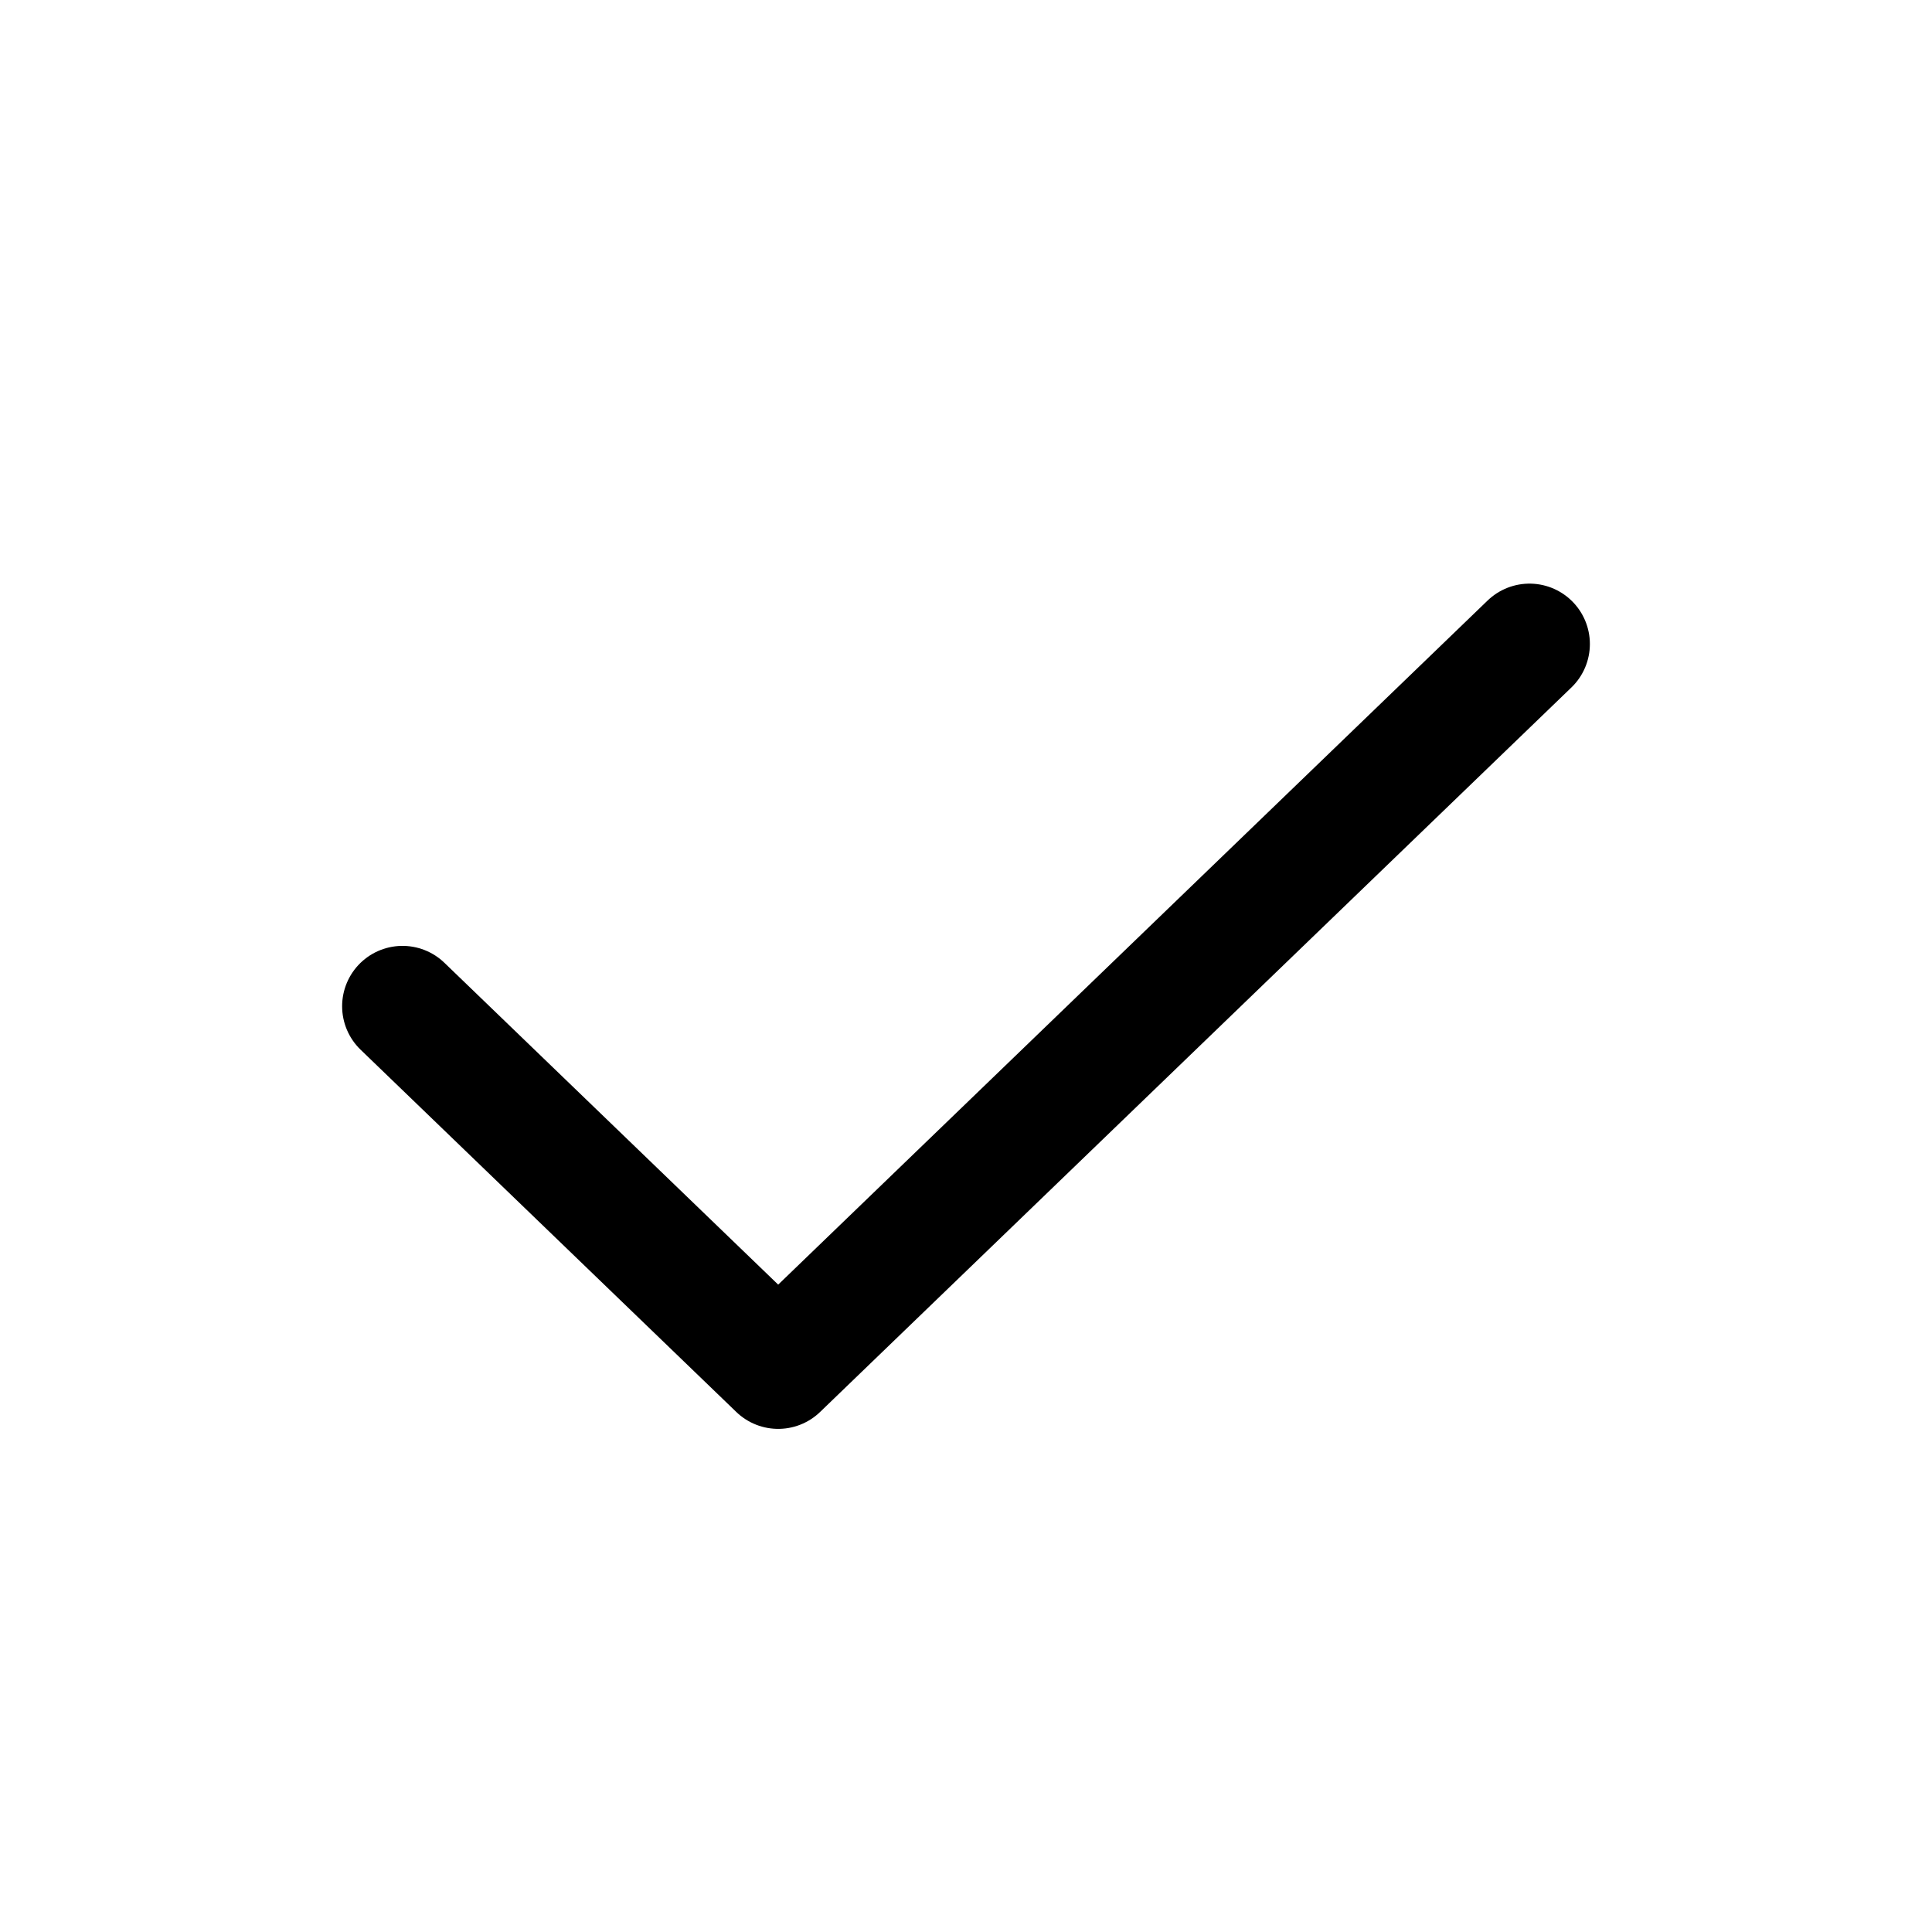
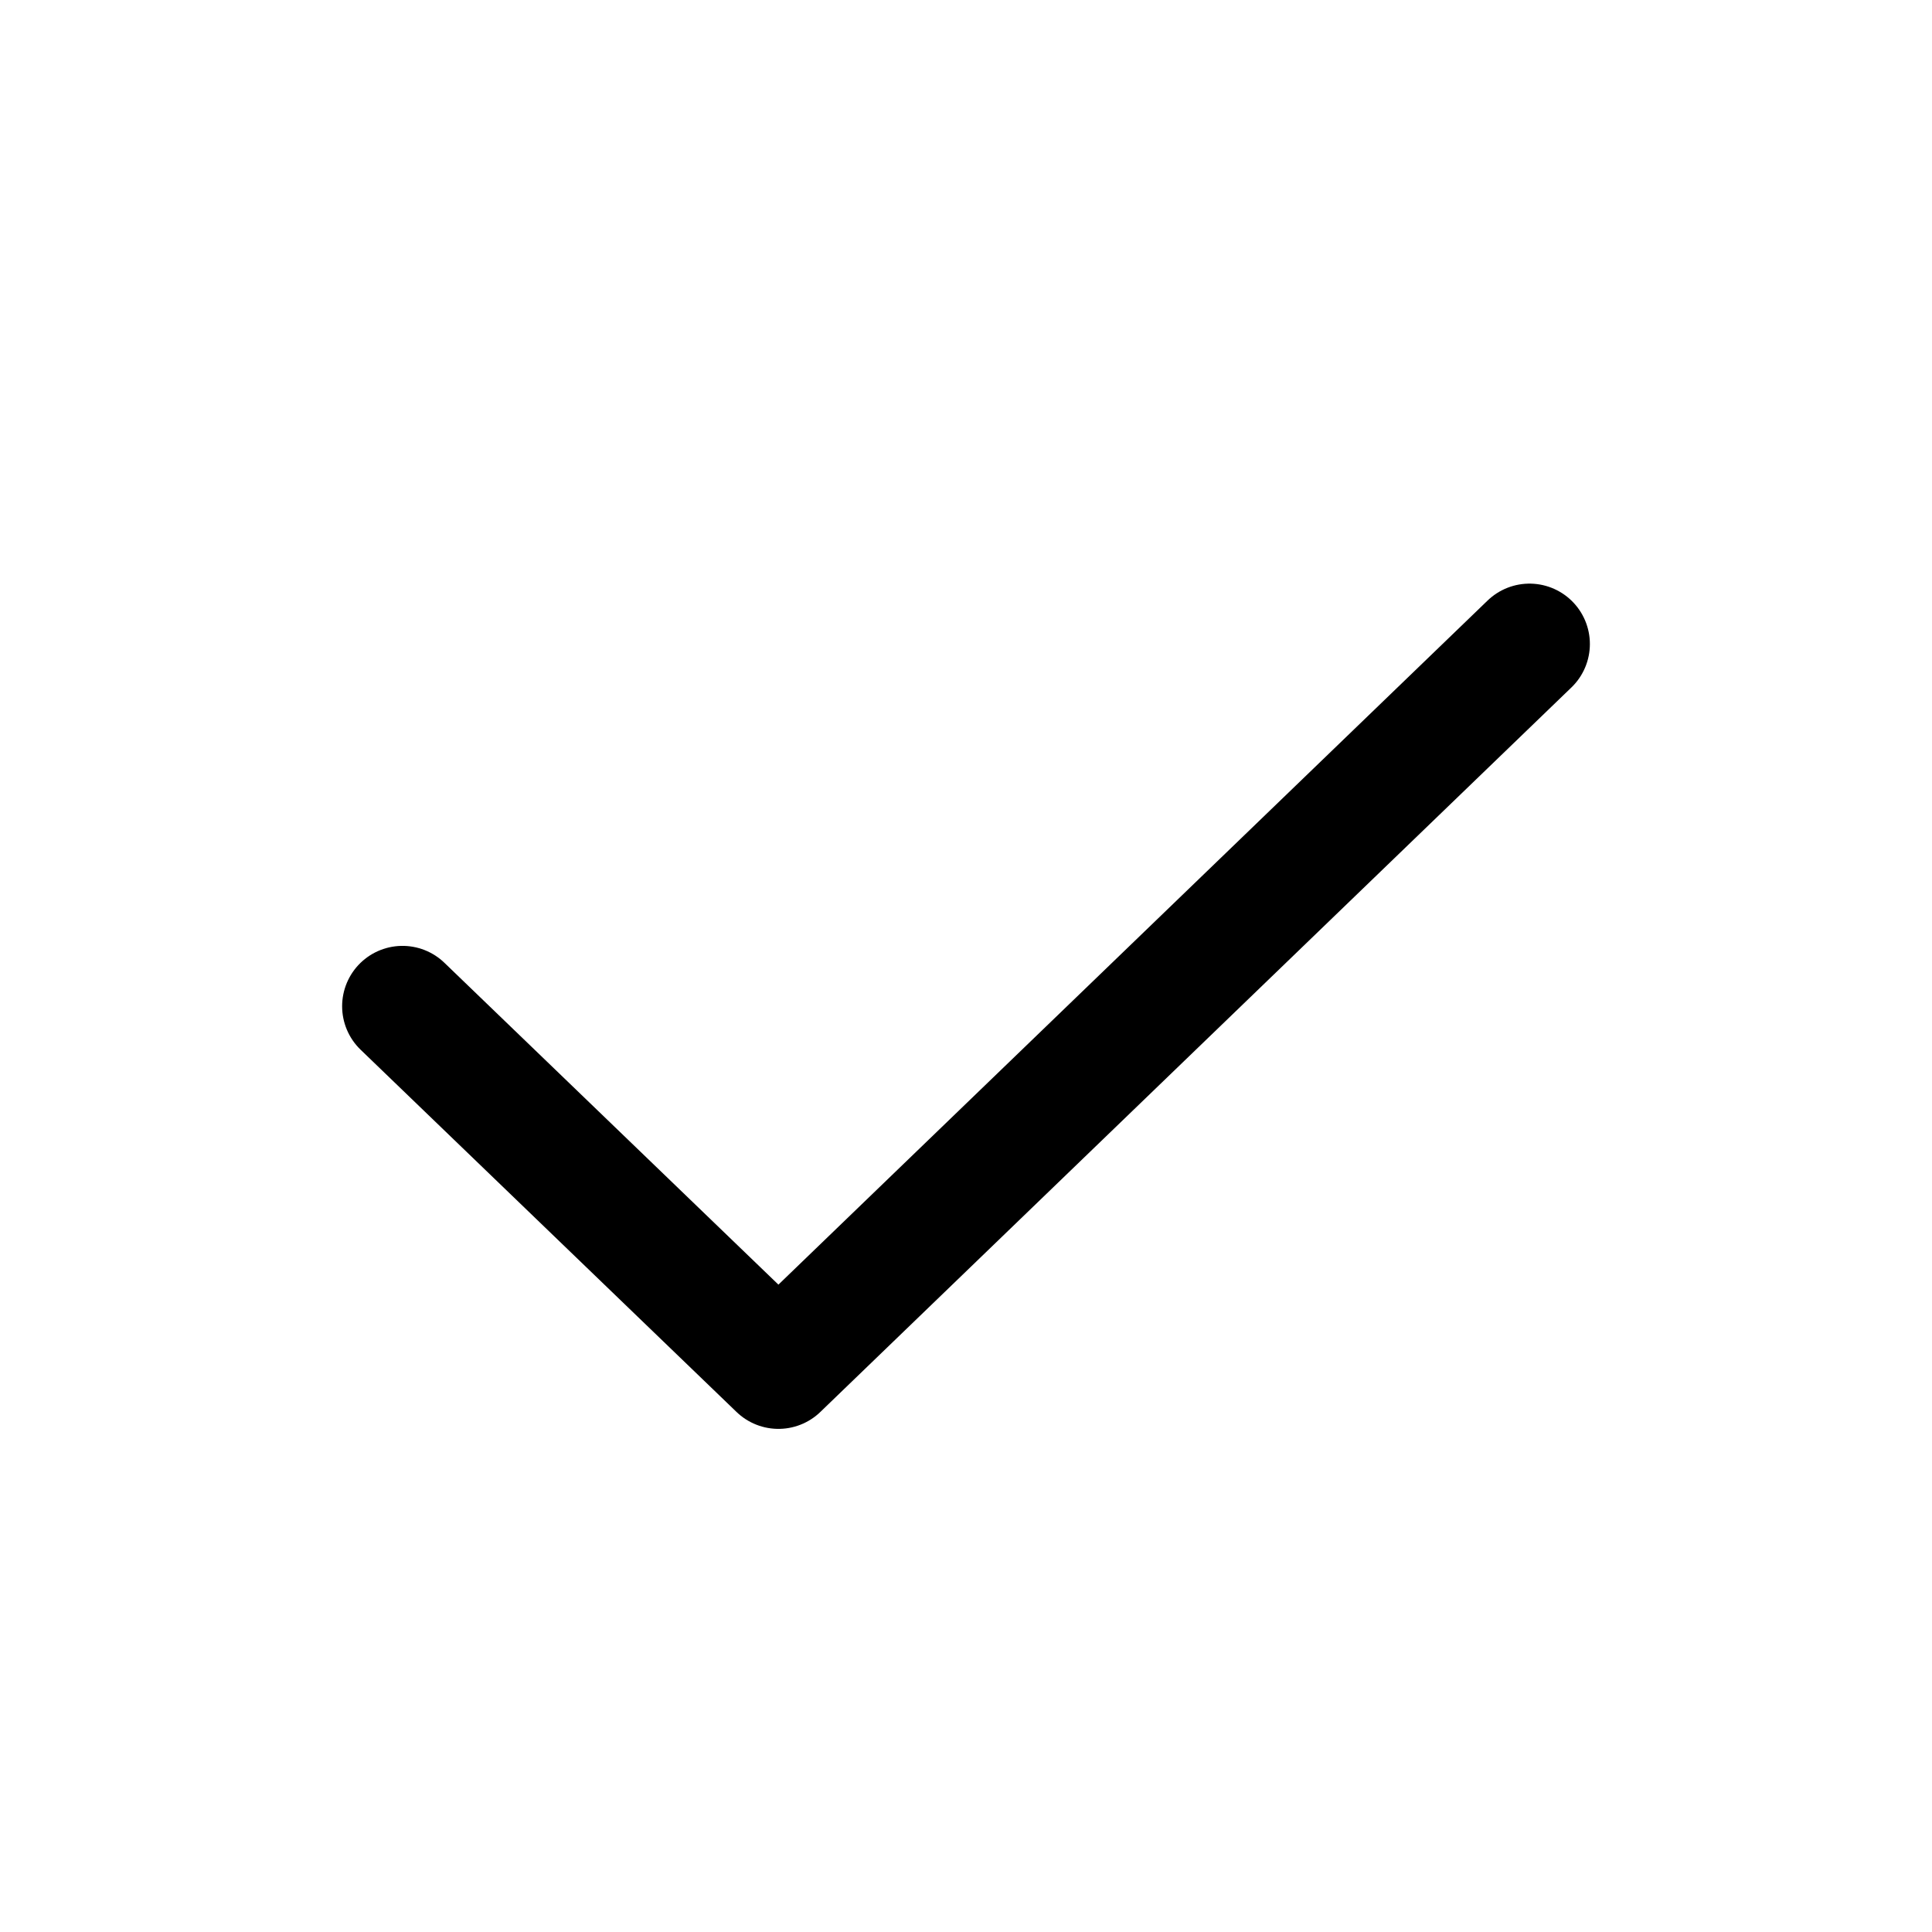
- <svg xmlns="http://www.w3.org/2000/svg" viewBox="0 0 24 24" fill="none">
-   <path d="M5 12.5L9.667 17L19 8" stroke="currentColor" stroke-width="1.5" stroke-linecap="round" stroke-linejoin="round" />
+ <svg xmlns="http://www.w3.org/2000/svg" fill="none" viewBox="0 0 24 24">
+   <path stroke="currentColor" stroke-linecap="round" stroke-linejoin="round" stroke-width="1.5" d="M5 12.5 9.67 17 19 8" />
</svg>
